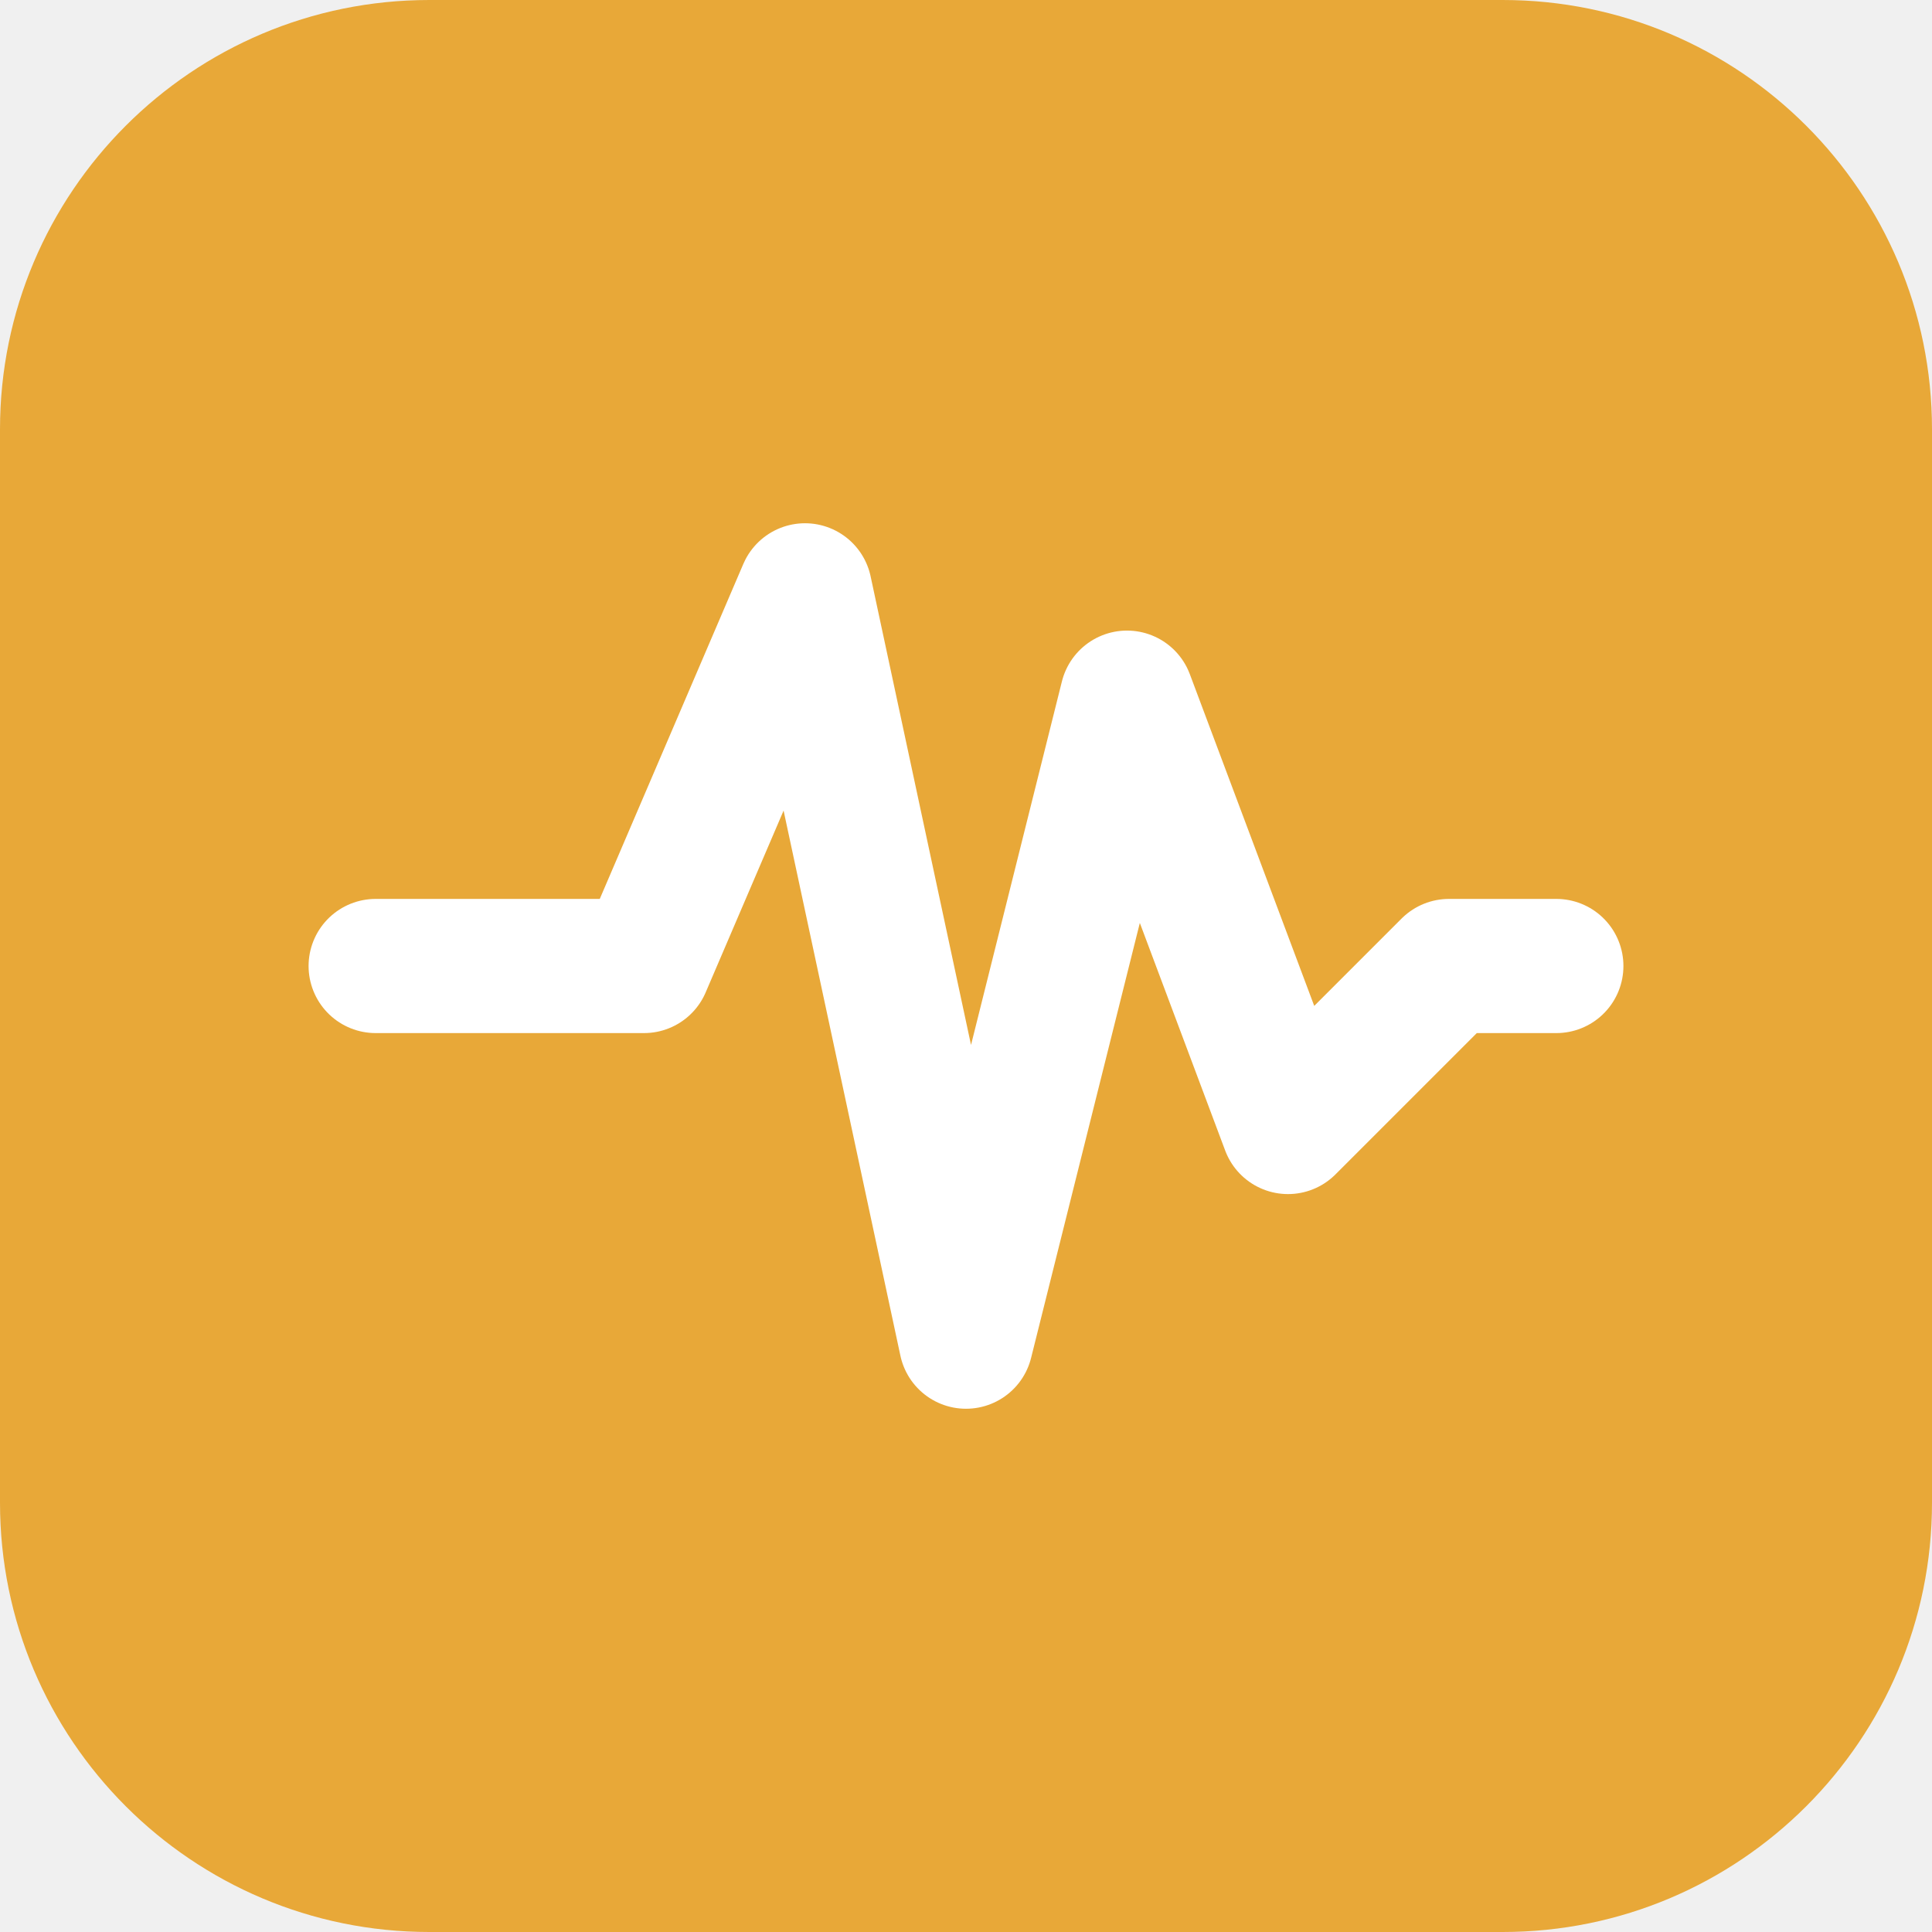
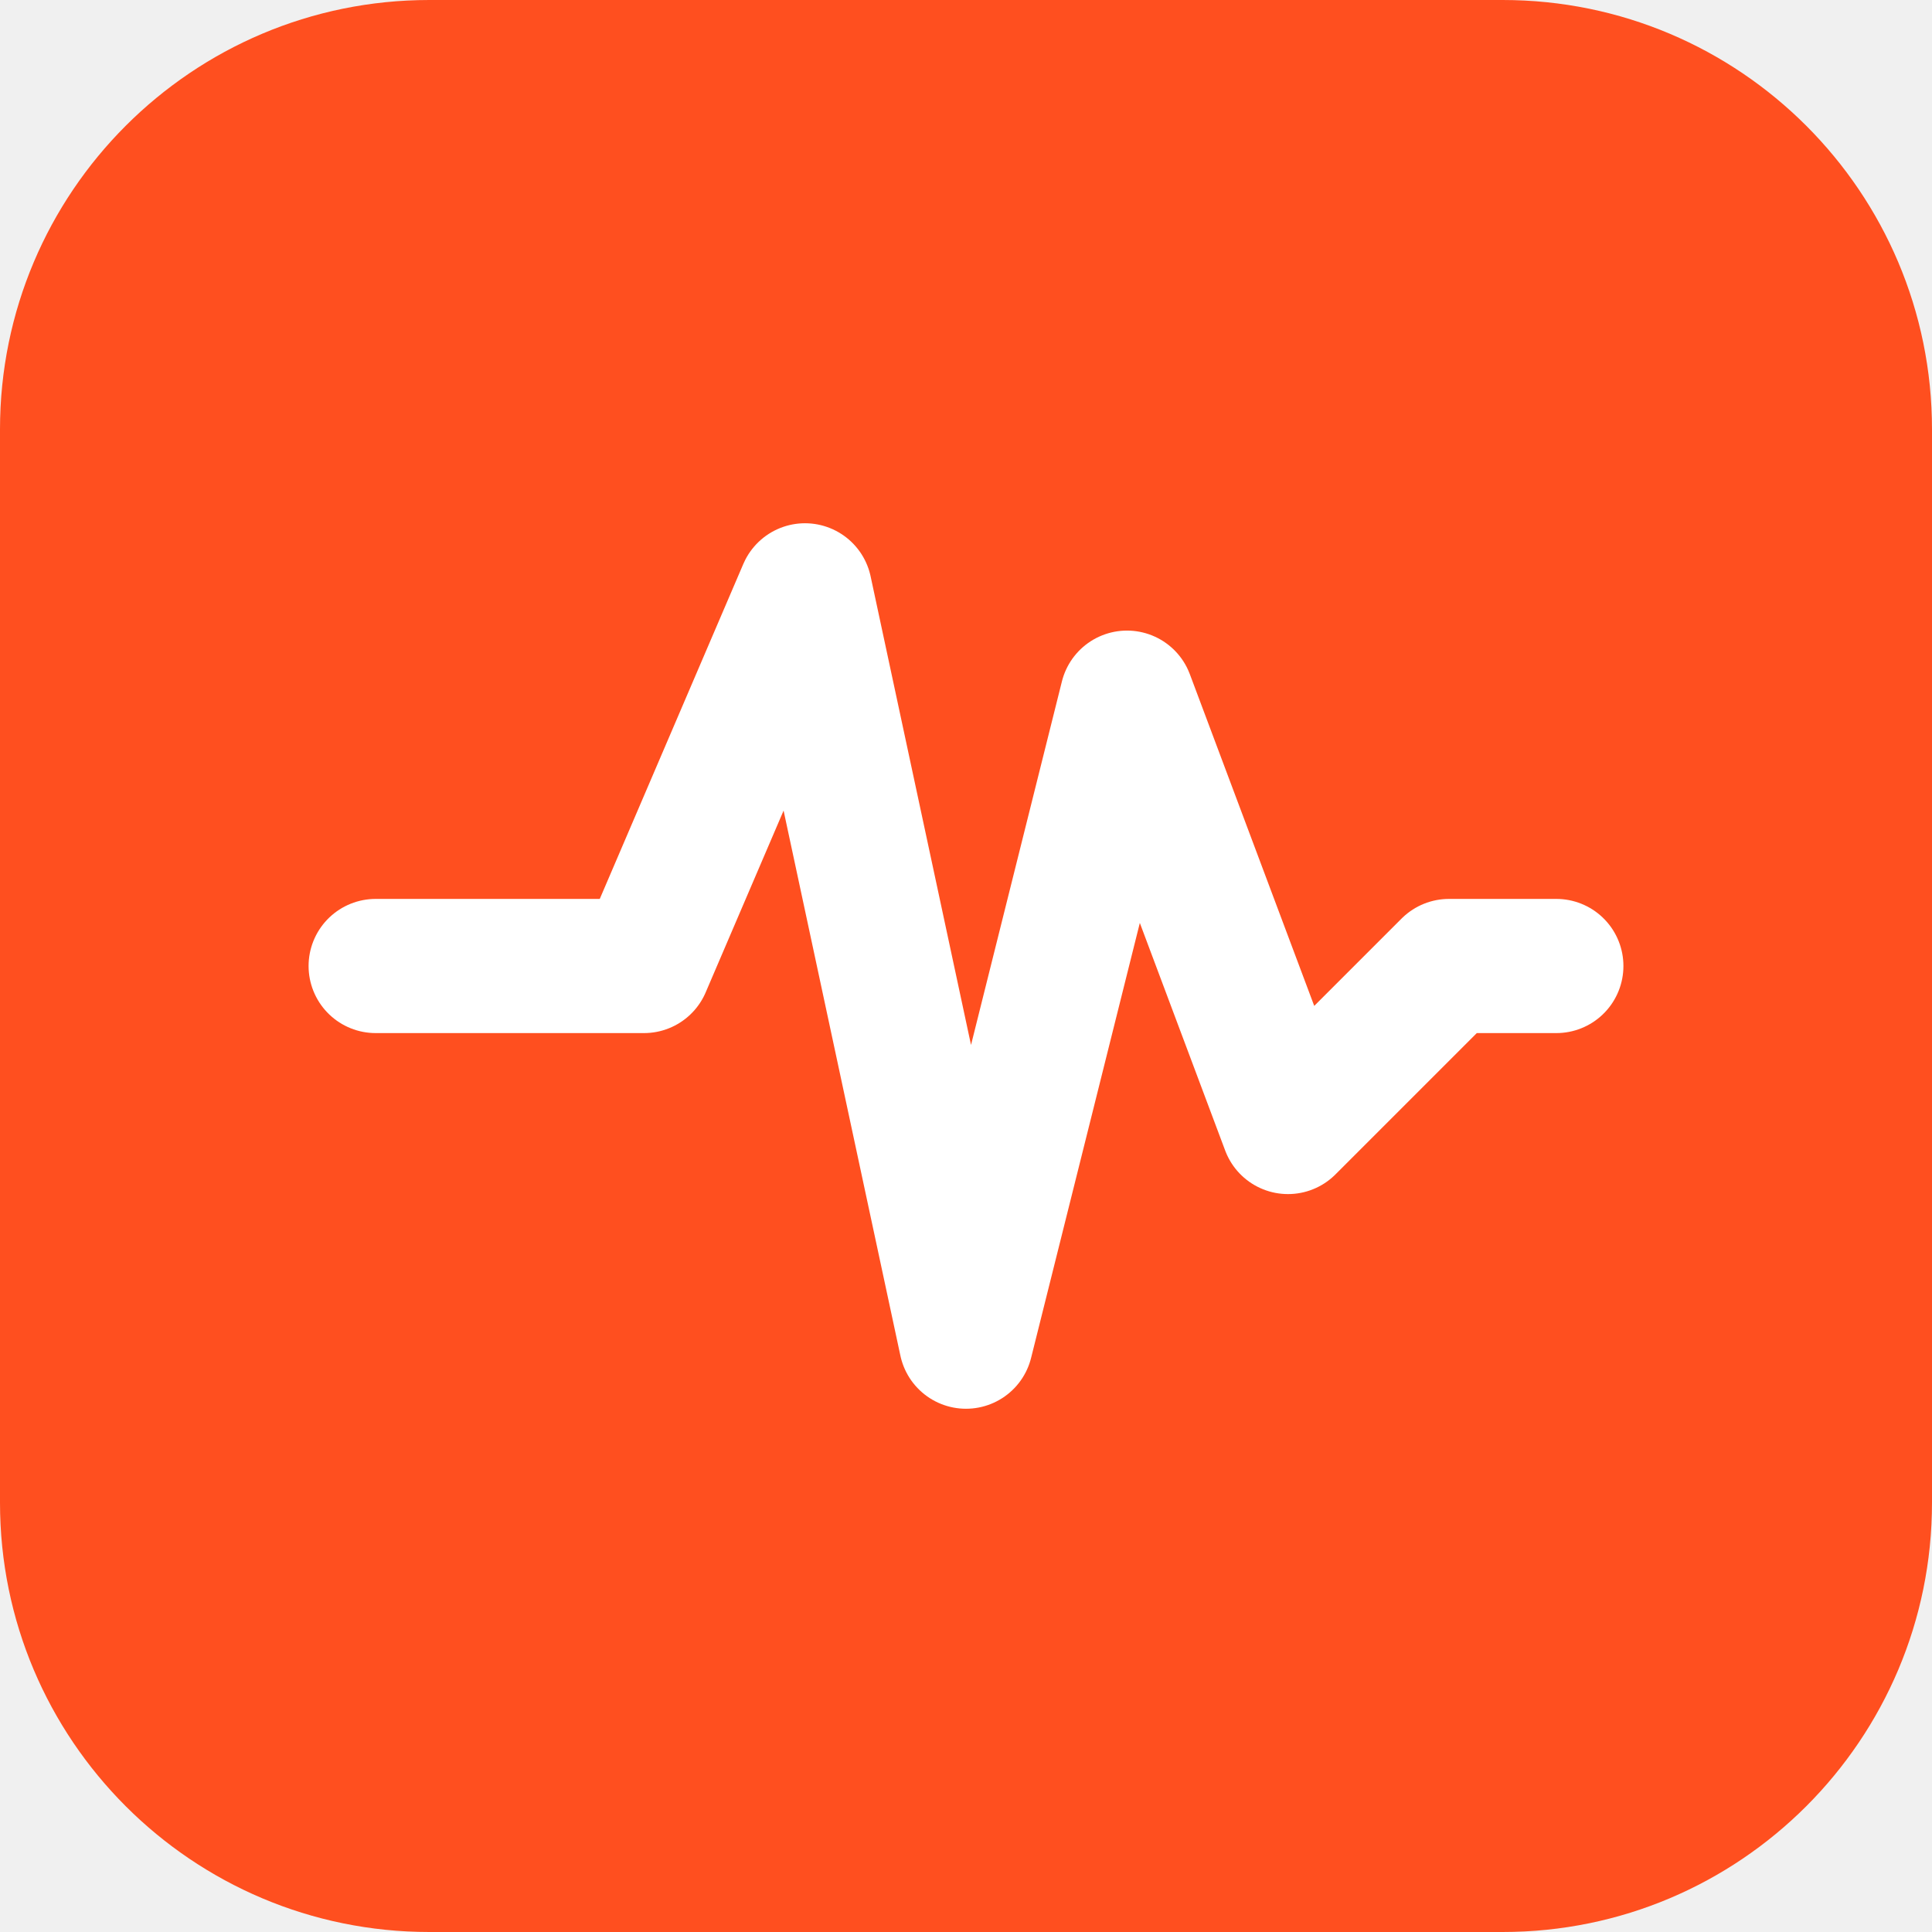
<svg xmlns="http://www.w3.org/2000/svg" viewBox="0 0 36 36" width="36" height="36">
-   <rect width="36" height="36" rx="8" fill="#E8A838" />
+   <rect width="36" height="36" rx="8" fill="#FF4F1F" />
  <polyline points="7,18 12,18 15,11 18,25 21,13 24,21 27,18 29,18" fill="none" stroke="#FFFFFF" stroke-width="2.5" stroke-linecap="round" stroke-linejoin="round" />
</svg>
